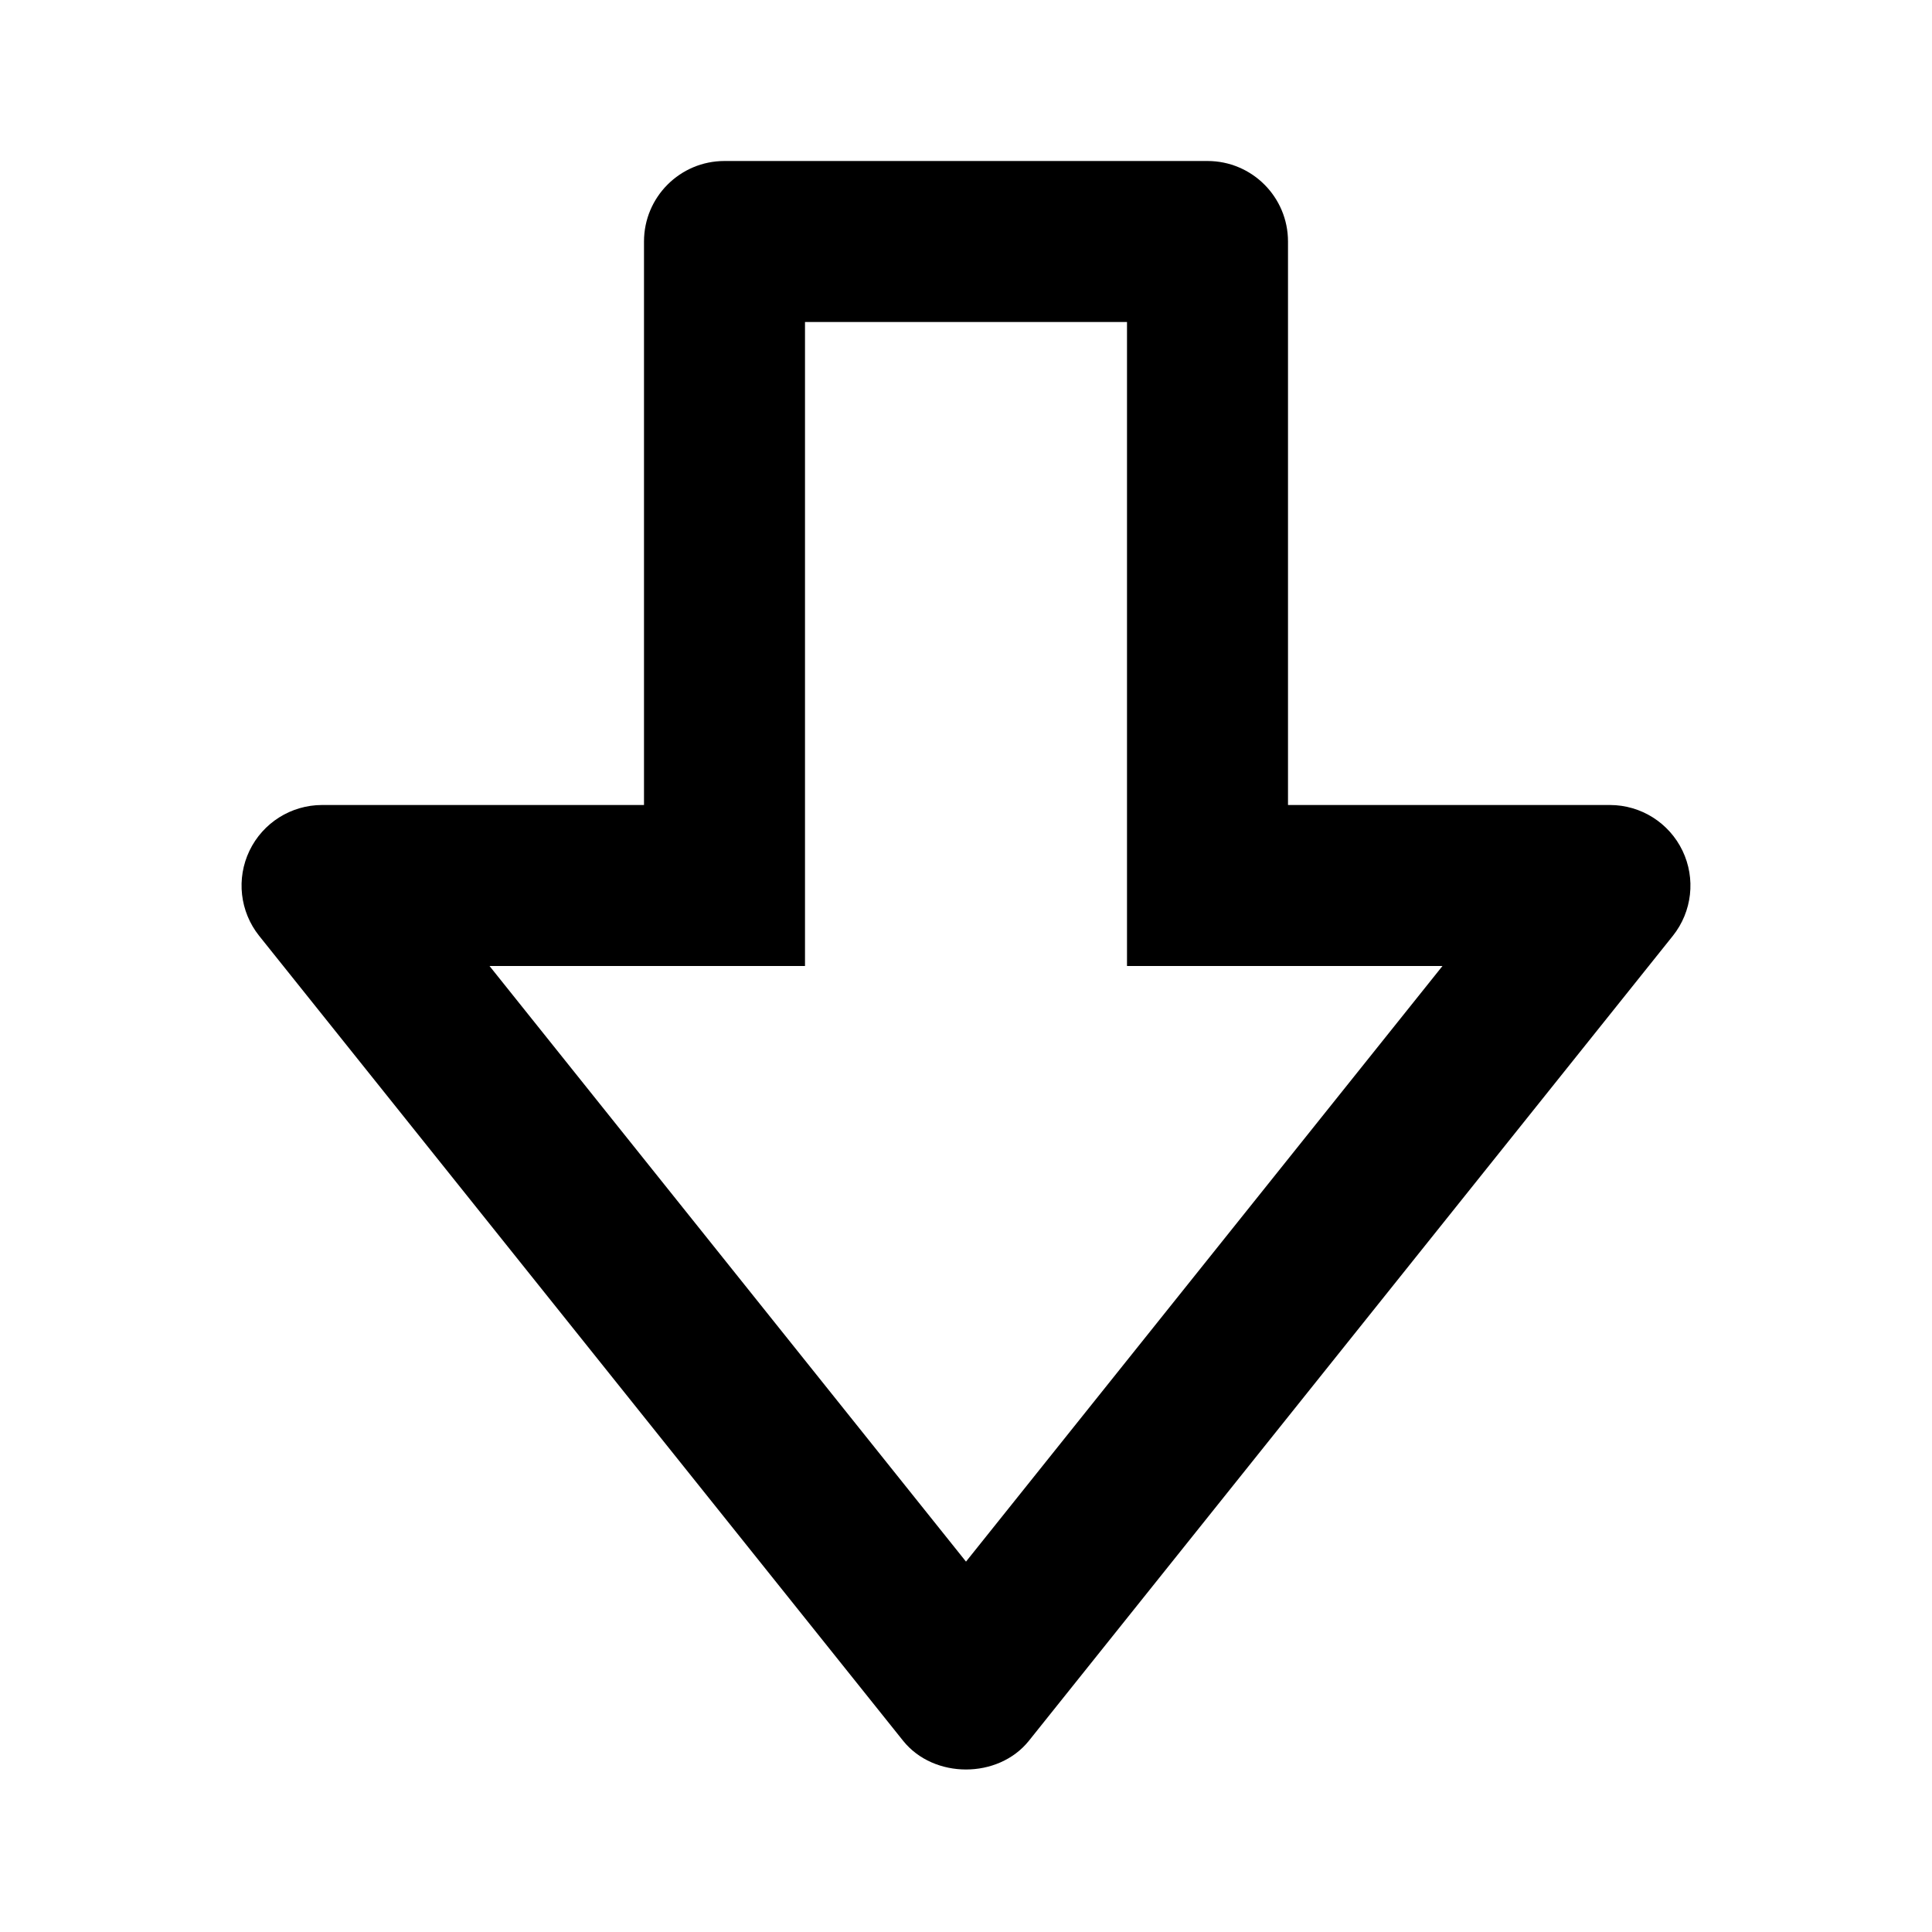
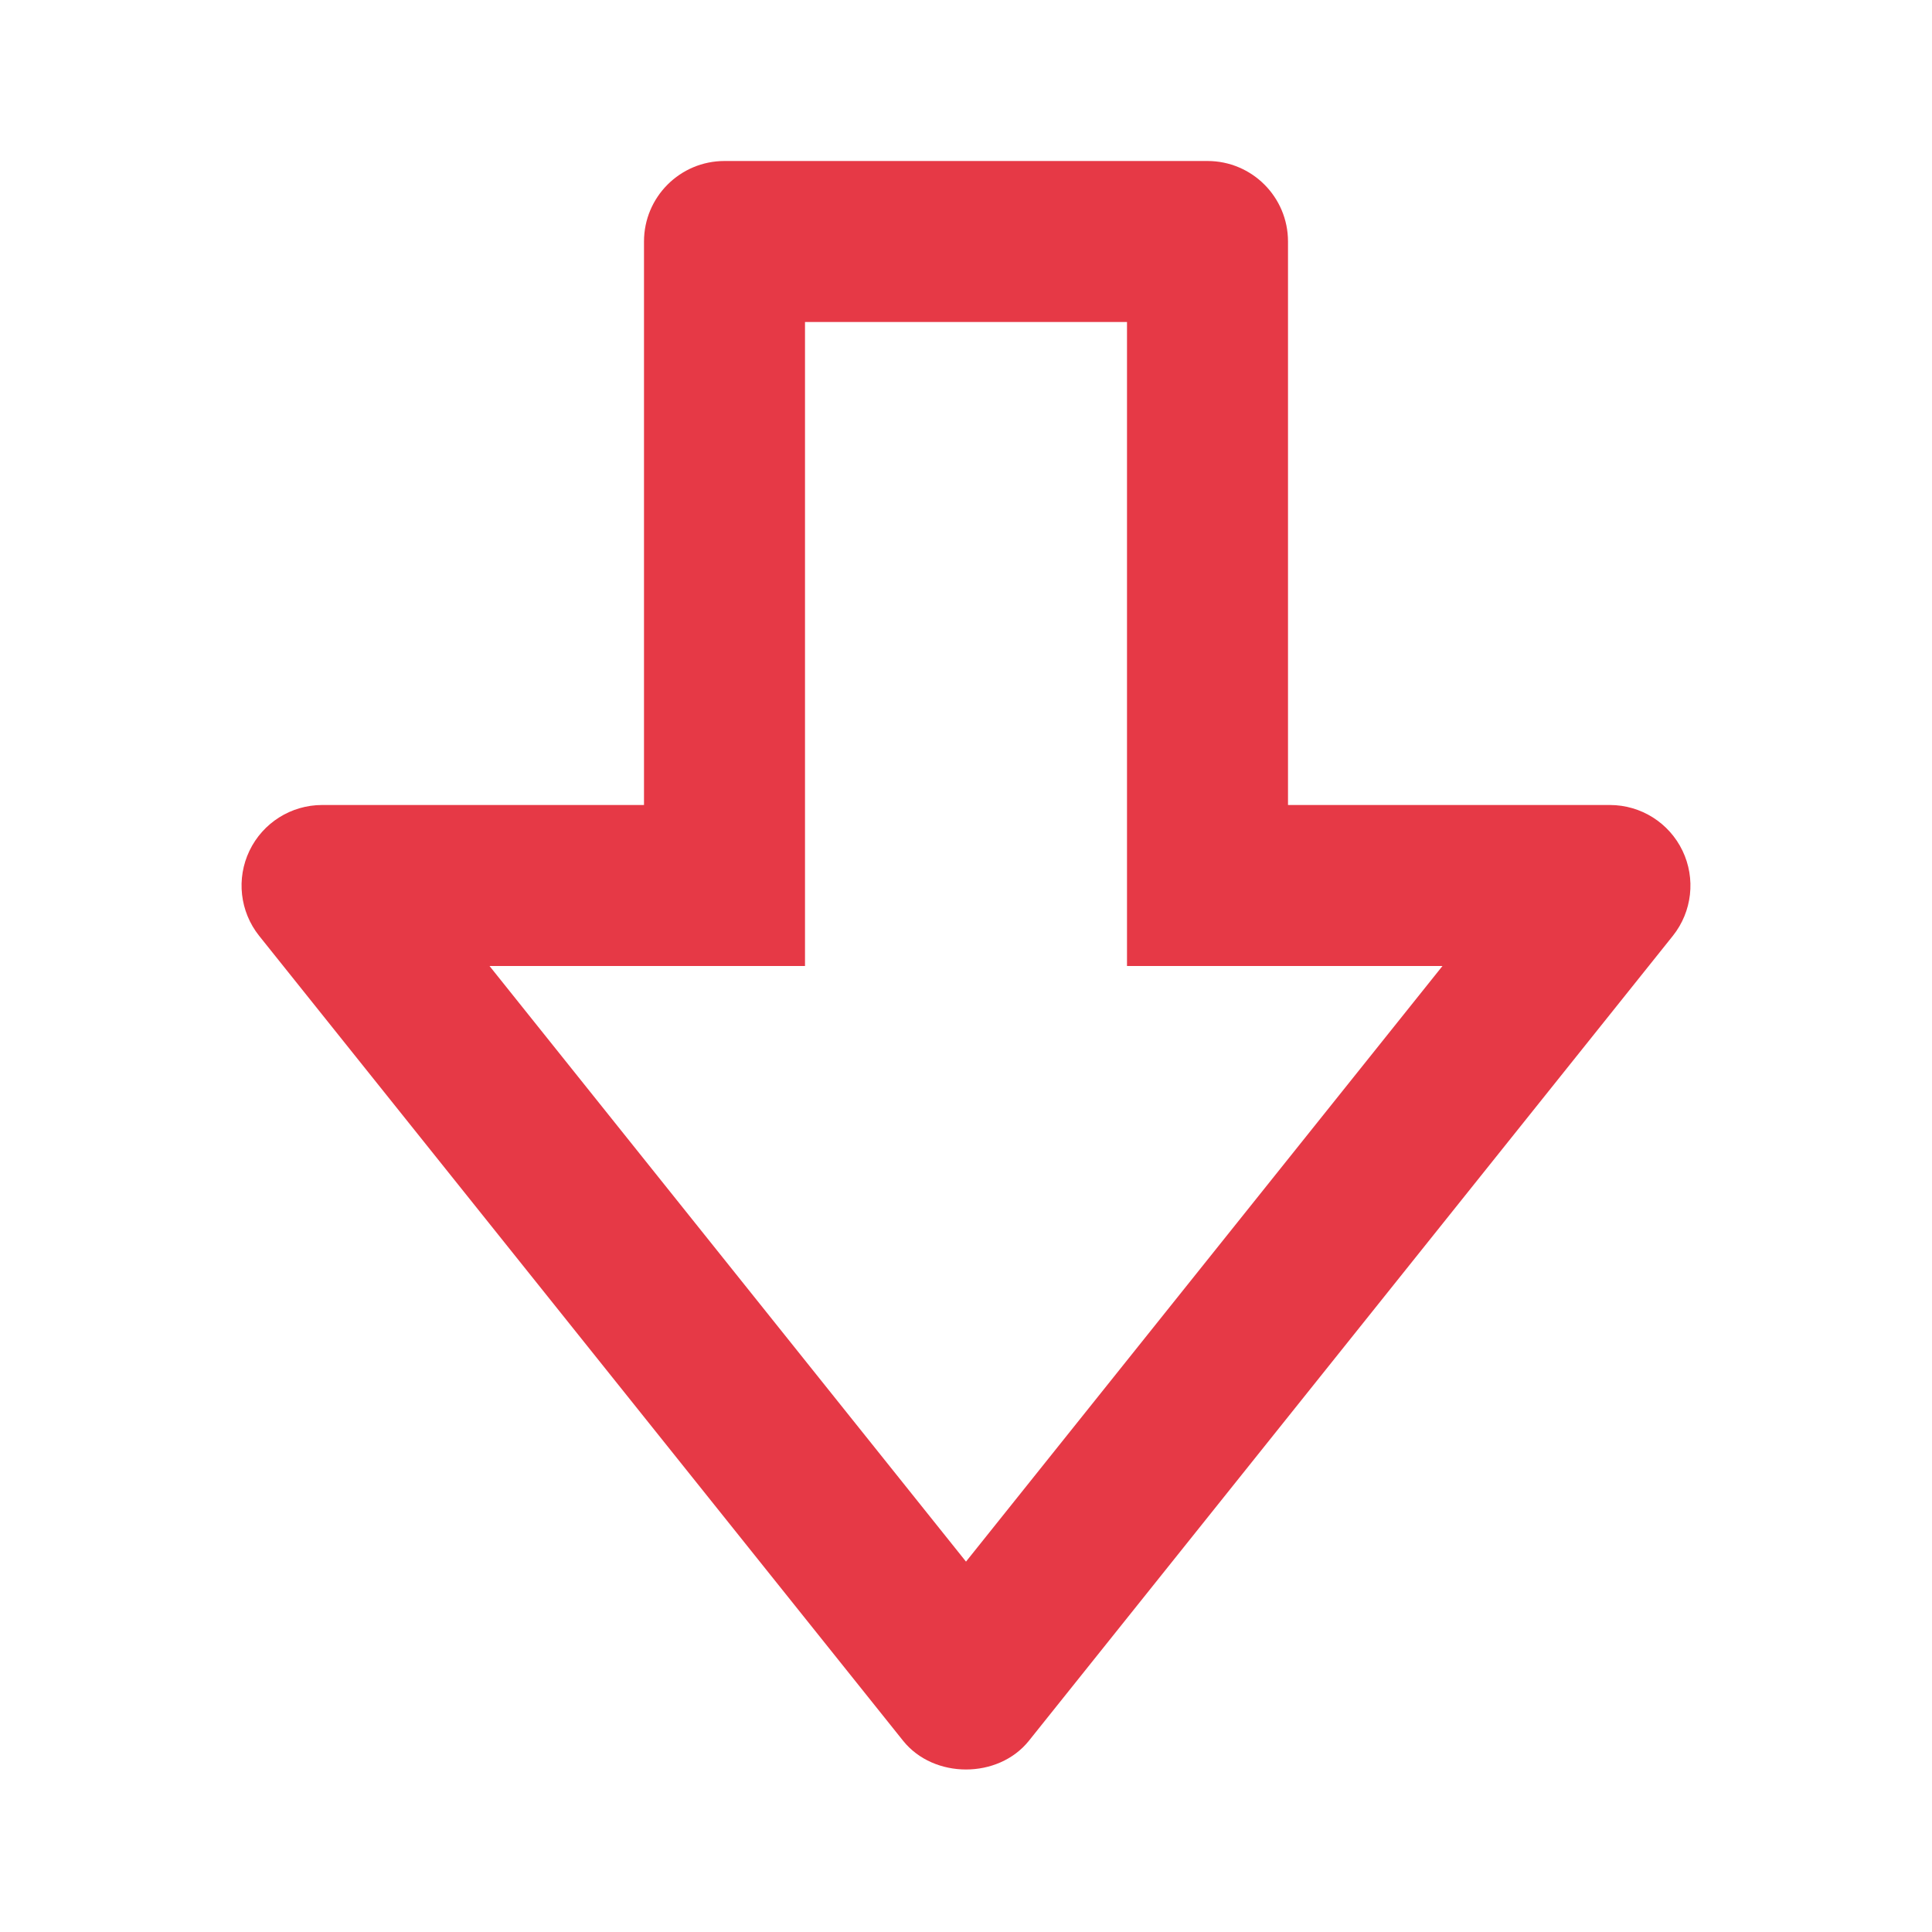
- <svg xmlns="http://www.w3.org/2000/svg" fill="#000000" width="800px" height="800px" viewBox="0 0 24 24">
-   <path d="M11.219 21.625c.381.475 1.181.475 1.562 0l8-10A1.001 1.001 0 0 0 20 10h-4V3a1 1 0 0 0-1-1h-6a1 1 0 0 0-1 1v7H4a1.001 1.001 0 0 0-.781 1.625l8 10zM9 12h1V4h4v8h3.919L12 19.399 6.081 12H9z" />
+ <svg xmlns="http://www.w3.org/2000/svg" width="800px" height="800px" viewBox="0 0 24 24">
+   <path fill="#E63946" d="M11.219 21.625c.381.475 1.181.475 1.562 0l8-10A1.001 1.001 0 0 0 20 10h-4V3a1 1 0 0 0-1-1h-6a1 1 0 0 0-1 1v7H4a1.001 1.001 0 0 0-.781 1.625l8 10zM9 12h1V4h4v8h3.919L12 19.399 6.081 12H9z" />
</svg>
